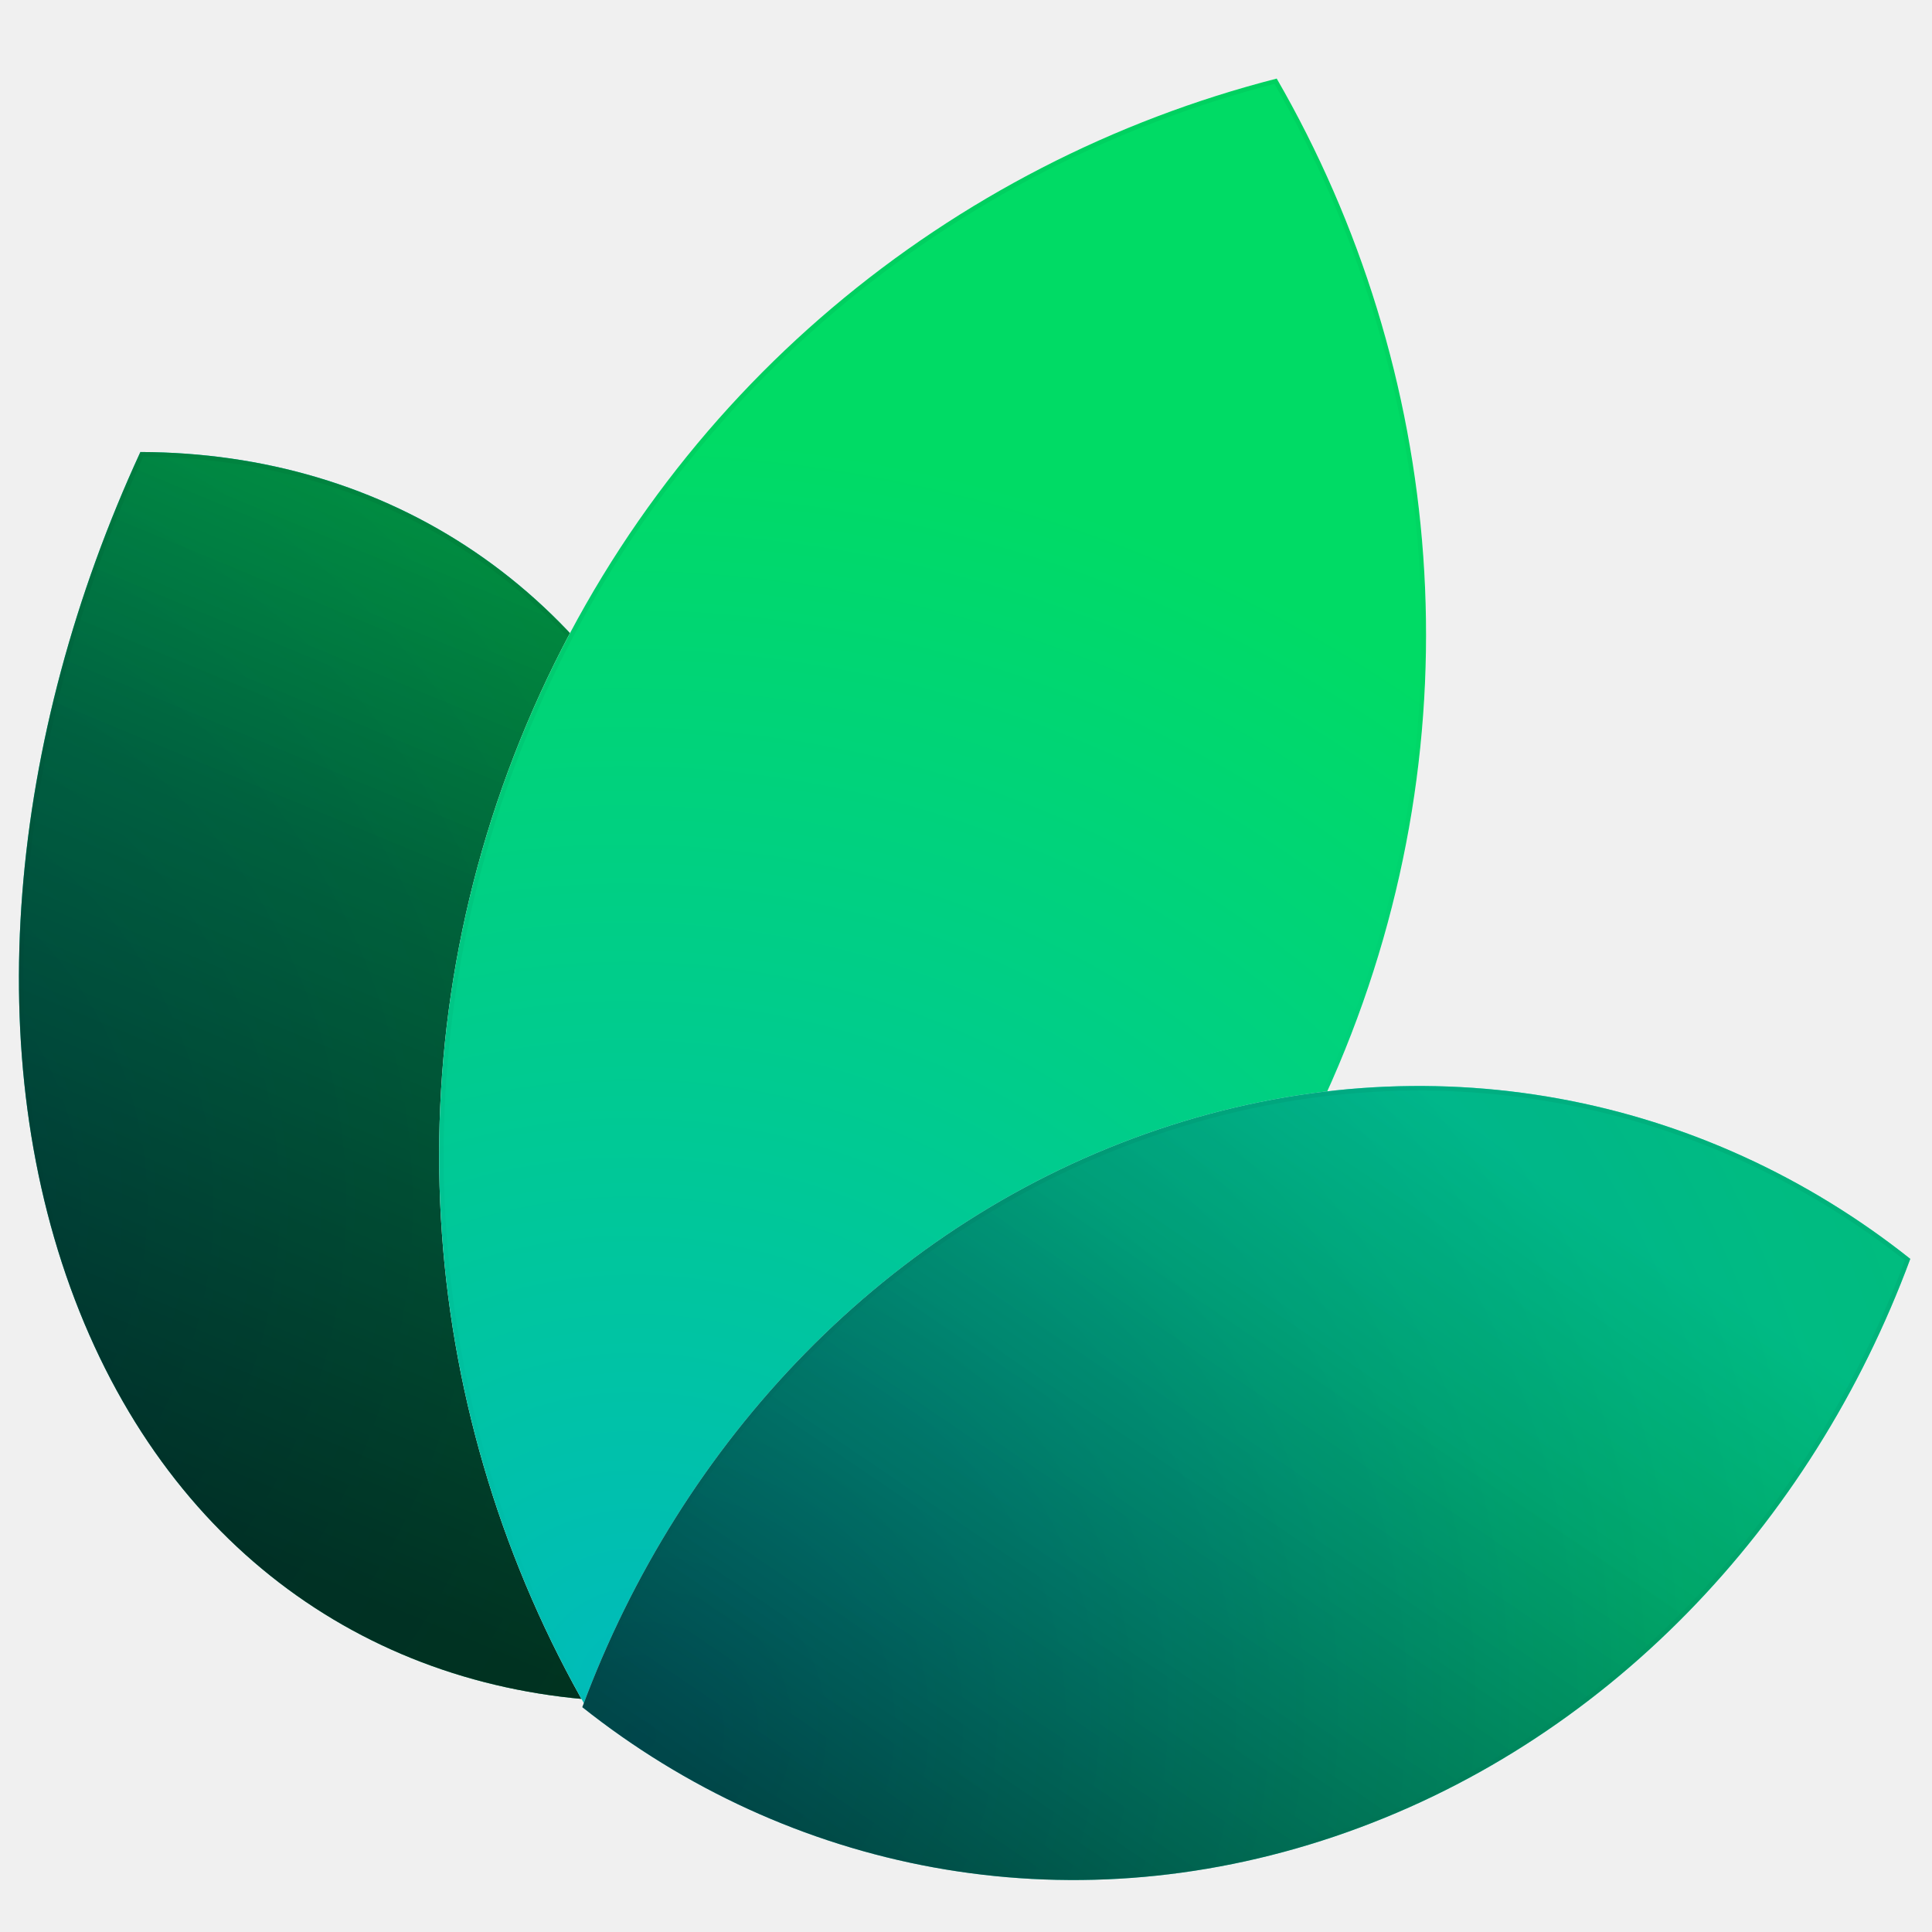
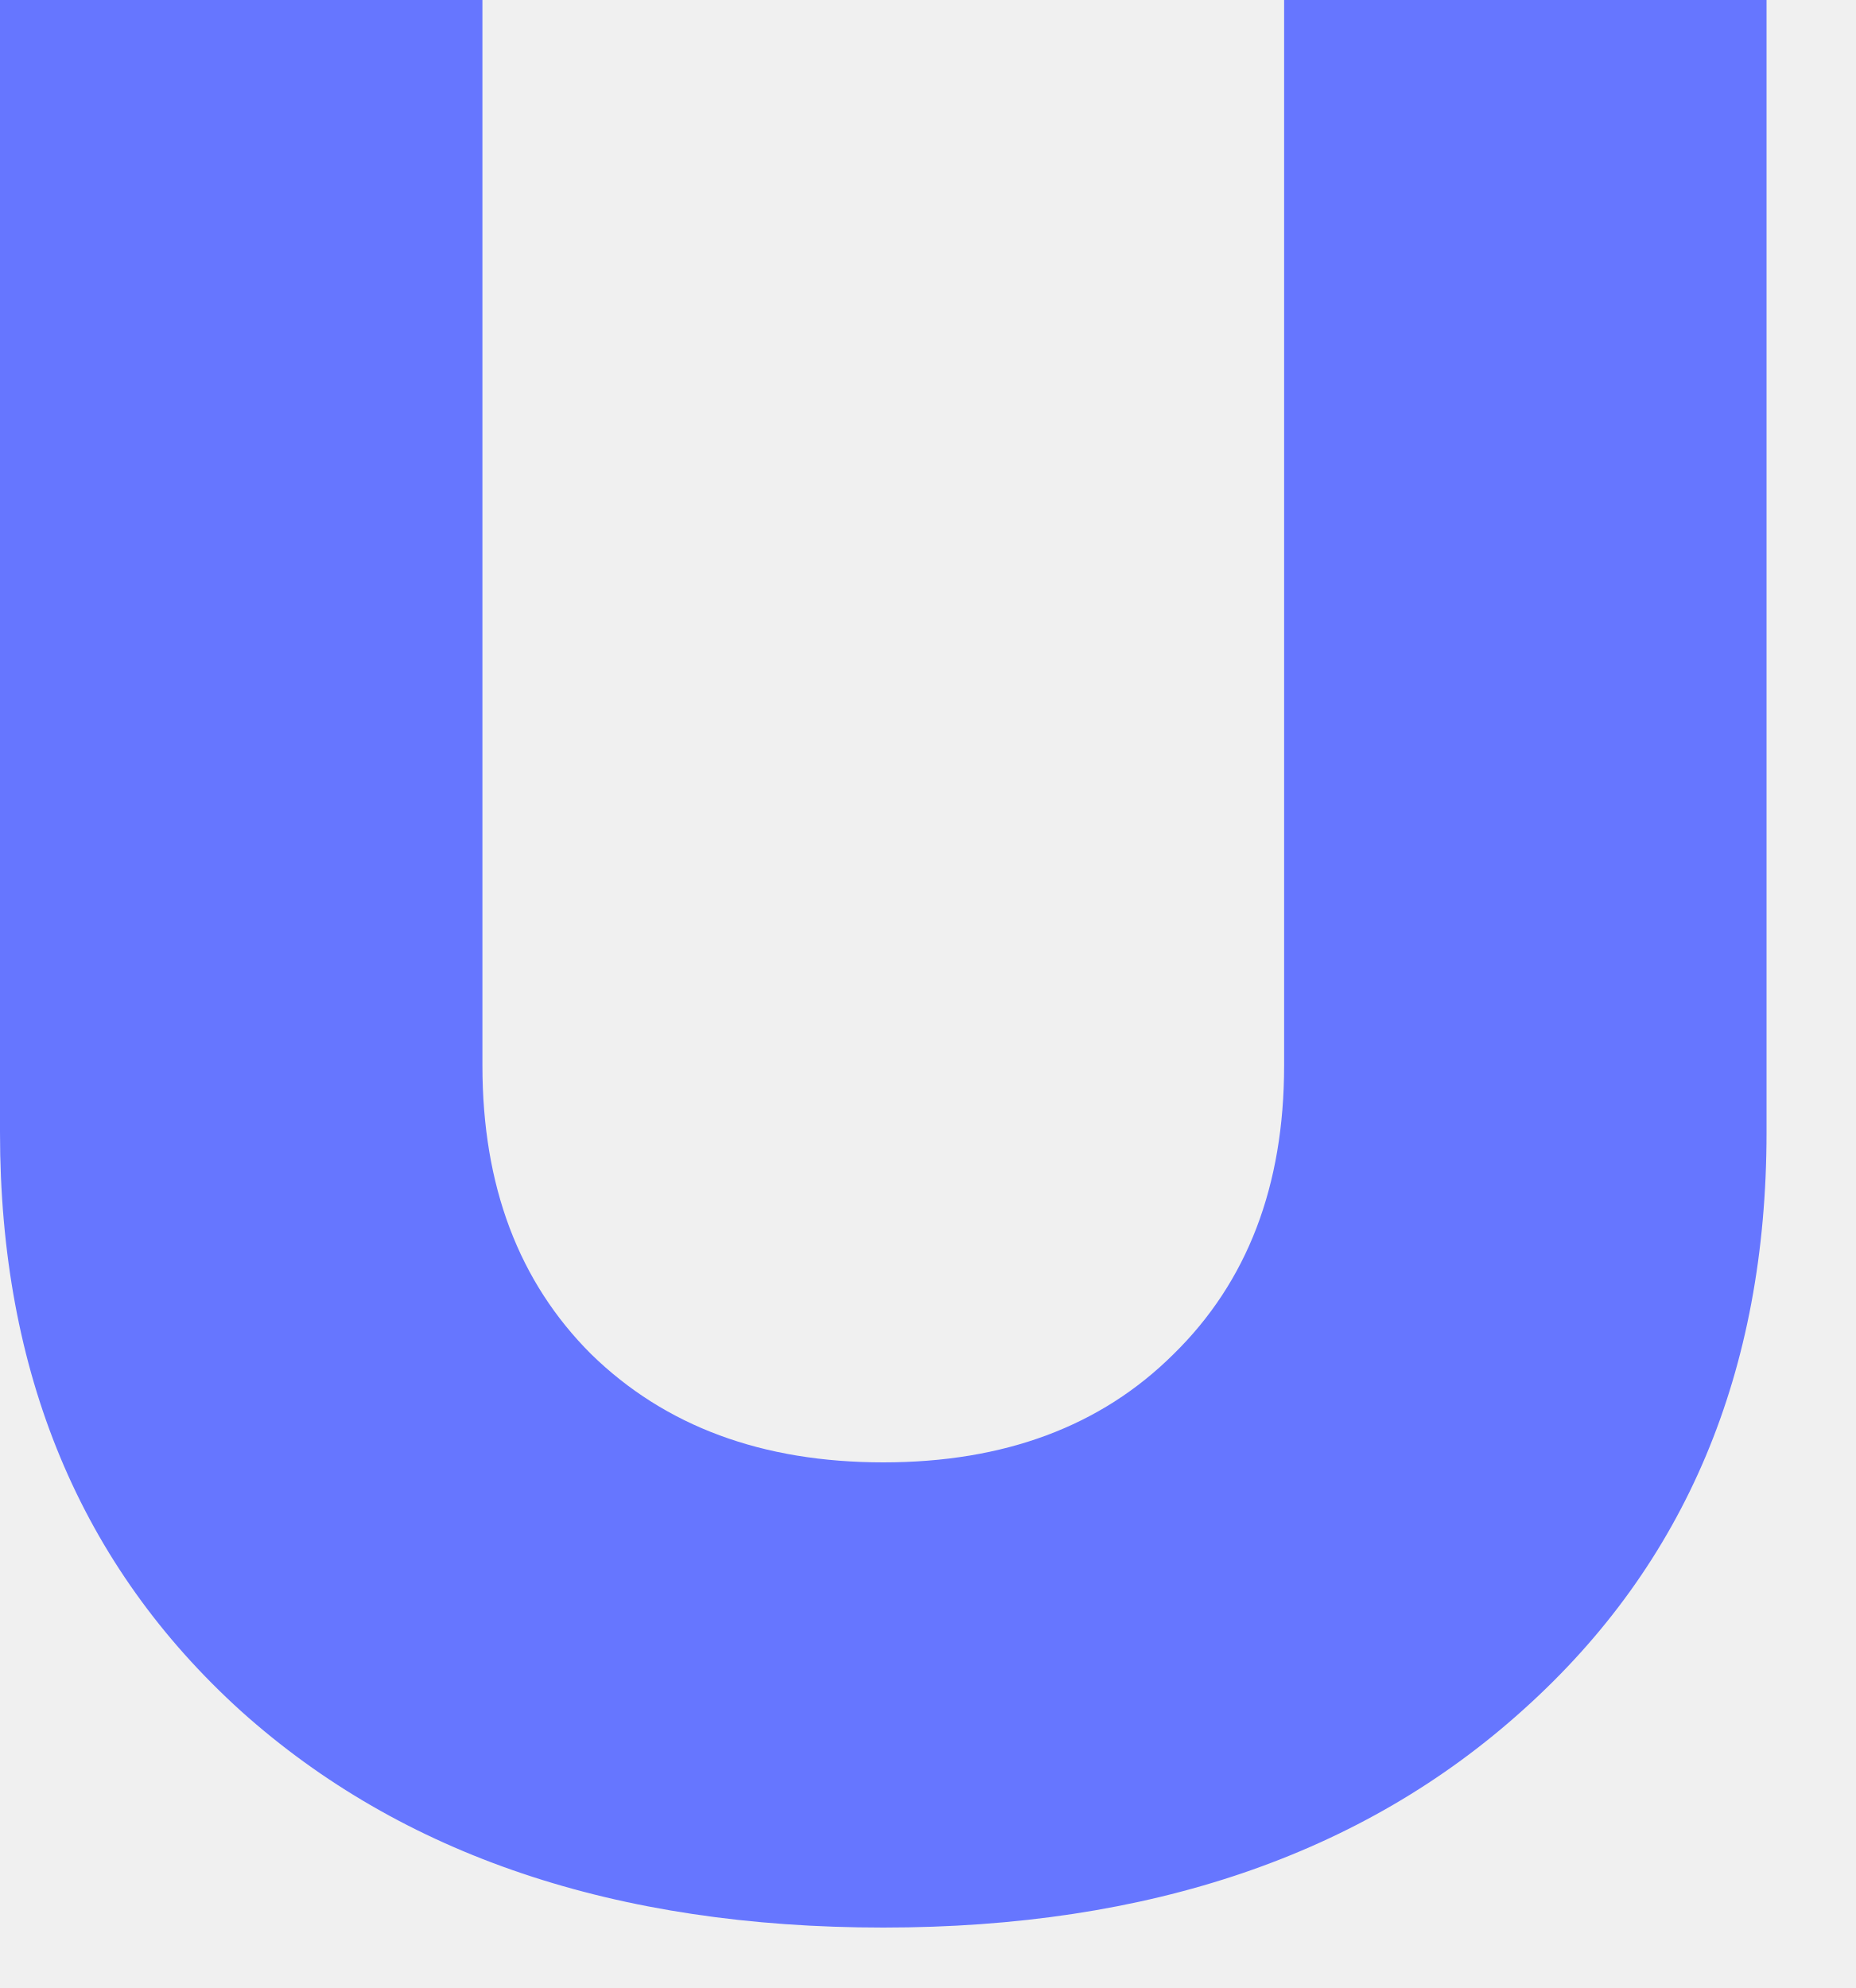
- <svg xmlns="http://www.w3.org/2000/svg" width="24" height="24" viewBox="0 0 24 24" fill="none">
-   <path d="M7.953 21.139C4.896 21.13 2.255 19.458 0.987 16.29C-0.28 13.121 0.109 9.163 1.744 5.615C4.801 5.624 7.442 7.296 8.71 10.465C9.977 13.633 9.588 17.591 7.953 21.139Z" fill="white" />
-   <path d="M7.953 21.139C4.896 21.13 2.255 19.458 0.987 16.29C-0.28 13.121 0.109 9.163 1.744 5.615C4.801 5.624 7.442 7.296 8.71 10.465C9.977 13.633 9.588 17.591 7.953 21.139Z" fill="url(#paint0_radial_101_2703)" />
-   <path d="M7.953 21.139C4.896 21.13 2.255 19.458 0.987 16.29C-0.28 13.121 0.109 9.163 1.744 5.615C4.801 5.624 7.442 7.296 8.71 10.465C9.977 13.633 9.588 17.591 7.953 21.139Z" fill="black" fill-opacity="0.5" style="mix-blend-mode:hard-light" />
-   <path d="M7.953 21.139C4.896 21.13 2.255 19.458 0.987 16.29C-0.28 13.121 0.109 9.163 1.744 5.615C4.801 5.624 7.442 7.296 8.71 10.465C9.977 13.633 9.588 17.591 7.953 21.139Z" fill="url(#paint1_linear_101_2703)" fill-opacity="0.5" style="mix-blend-mode:hard-light" />
-   <path d="M8.684 10.476C9.945 13.63 9.561 17.572 7.935 21.111C4.897 21.096 2.274 19.431 1.013 16.279C-0.248 13.124 0.136 9.182 1.762 5.643C4.8 5.659 7.423 7.324 8.684 10.476Z" stroke="url(#paint2_linear_101_2703)" stroke-opacity="0.05" stroke-width="0.056" />
-   <path d="M7.31 21.257C11.354 20.221 14.884 17.375 16.628 13.236C18.373 9.097 17.945 4.587 15.86 0.976C11.816 2.012 8.287 4.858 6.542 8.998C4.797 13.137 5.225 17.646 7.31 21.257Z" fill="white" />
-   <path d="M7.31 21.257C11.354 20.221 14.884 17.375 16.628 13.236C18.373 9.097 17.945 4.587 15.86 0.976C11.816 2.012 8.287 4.858 6.542 8.998C4.797 13.137 5.225 17.646 7.31 21.257Z" fill="url(#paint3_radial_101_2703)" />
-   <path d="M16.603 13.225C14.864 17.349 11.351 20.187 7.324 21.225C5.253 17.624 4.829 13.132 6.568 9.009C8.306 4.885 11.819 2.047 15.846 1.009C17.918 4.61 18.341 9.101 16.603 13.225Z" stroke="url(#paint4_linear_101_2703)" stroke-opacity="0.05" stroke-width="0.056" />
-   <path d="M7.234 21.207C9.789 23.237 13.21 23.951 16.577 22.814C19.944 21.677 22.506 18.945 23.73 15.638C21.175 13.608 17.754 12.894 14.387 14.031C11.02 15.168 8.458 17.901 7.234 21.207Z" fill="white" />
-   <path d="M7.234 21.207C9.789 23.237 13.21 23.951 16.577 22.814C19.944 21.677 22.506 18.945 23.73 15.638C21.175 13.608 17.754 12.894 14.387 14.031C11.02 15.168 8.458 17.901 7.234 21.207Z" fill="url(#paint5_radial_101_2703)" />
-   <path d="M7.234 21.207C9.789 23.237 13.21 23.951 16.577 22.814C19.944 21.677 22.506 18.945 23.73 15.638C21.175 13.608 17.754 12.894 14.387 14.031C11.02 15.168 8.458 17.901 7.234 21.207Z" fill="black" fill-opacity="0.2" style="mix-blend-mode:hard-light" />
-   <path d="M7.234 21.207C9.789 23.237 13.21 23.951 16.577 22.814C19.944 21.677 22.506 18.945 23.73 15.638C21.175 13.608 17.754 12.894 14.387 14.031C11.02 15.168 8.458 17.901 7.234 21.207Z" fill="url(#paint6_linear_101_2703)" fill-opacity="0.5" style="mix-blend-mode:hard-light" />
-   <path d="M16.568 22.787C13.218 23.918 9.814 23.212 7.267 21.198C8.492 17.907 11.044 15.189 14.396 14.058C17.747 12.927 21.15 13.633 23.697 15.648C22.472 18.938 19.92 21.656 16.568 22.787Z" stroke="url(#paint7_linear_101_2703)" stroke-opacity="0.05" stroke-width="0.056" />
-   <defs>
-     <radialGradient id="paint0_radial_101_2703" cx="0" cy="0" r="1" gradientUnits="userSpaceOnUse" gradientTransform="translate(-3.00503 15.023) rotate(-10.029) scale(17.9572 17.784)">
-       <stop stop-color="#00B0BB" />
-       <stop offset="1" stop-color="#00DB65" />
-     </radialGradient>
-     <linearGradient id="paint1_linear_101_2703" x1="7.39" y1="4.813" x2="1.63" y2="18.689" gradientUnits="userSpaceOnUse">
-       <stop stop-color="#18E299" />
-       <stop offset="1" />
-     </linearGradient>
-     <linearGradient id="paint2_linear_101_2703" x1="7.948" y1="8.016" x2="1.761" y2="18.746" gradientUnits="userSpaceOnUse">
-       <stop />
-       <stop offset="1" stop-opacity="0" />
-     </linearGradient>
-     <radialGradient id="paint3_radial_101_2703" cx="0" cy="0" r="1" gradientUnits="userSpaceOnUse" gradientTransform="translate(8.11404 20.8822) rotate(-75.7542) scale(21.6246 23.7772)">
-       <stop stop-color="#00BBBB" />
-       <stop offset="0.713" stop-color="#00DB65" />
-     </radialGradient>
-     <linearGradient id="paint4_linear_101_2703" x1="7.602" y1="5.871" x2="15.556" y2="16.372" gradientUnits="userSpaceOnUse">
-       <stop />
-       <stop offset="1" stop-opacity="0" />
-     </linearGradient>
-     <radialGradient id="paint5_radial_101_2703" cx="0" cy="0" r="1" gradientUnits="userSpaceOnUse" gradientTransform="translate(7.84537 21.5181) rotate(-20.3525) scale(18.5603 17.32)">
-       <stop stop-color="#00B0BB" />
-       <stop offset="1" stop-color="#00DB65" />
-     </radialGradient>
-     <linearGradient id="paint6_linear_101_2703" x1="16.808" y1="13.007" x2="10.041" y2="22.994" gradientUnits="userSpaceOnUse">
-       <stop stop-color="#00B1BC" />
-       <stop offset="1" />
-     </linearGradient>
-     <linearGradient id="paint7_linear_101_2703" x1="16.808" y1="13.007" x2="14.169" y2="23.841" gradientUnits="userSpaceOnUse">
-       <stop />
-       <stop offset="1" stop-opacity="0" />
-     </linearGradient>
-   </defs>
+ <svg xmlns="http://www.w3.org/2000/svg" width="14" height="15" viewBox="0 0 14 15" fill="none">
+   <path d="M6.665 14.544C4.648 14.544 3.034 14 1.82 12.912C0.607 11.814 0 10.358 0 8.544V0H3.64V8.041C3.64 8.948 3.914 9.673 4.461 10.218C5.018 10.762 5.752 11.034 6.665 11.034C7.577 11.034 8.307 10.762 8.854 10.218C9.411 9.673 9.689 8.948 9.689 8.041V0H13.329V8.544C13.329 10.349 12.718 11.8 11.496 12.898C10.282 13.995 8.672 14.544 6.665 14.544Z" fill="#6676FF" />
</svg>
